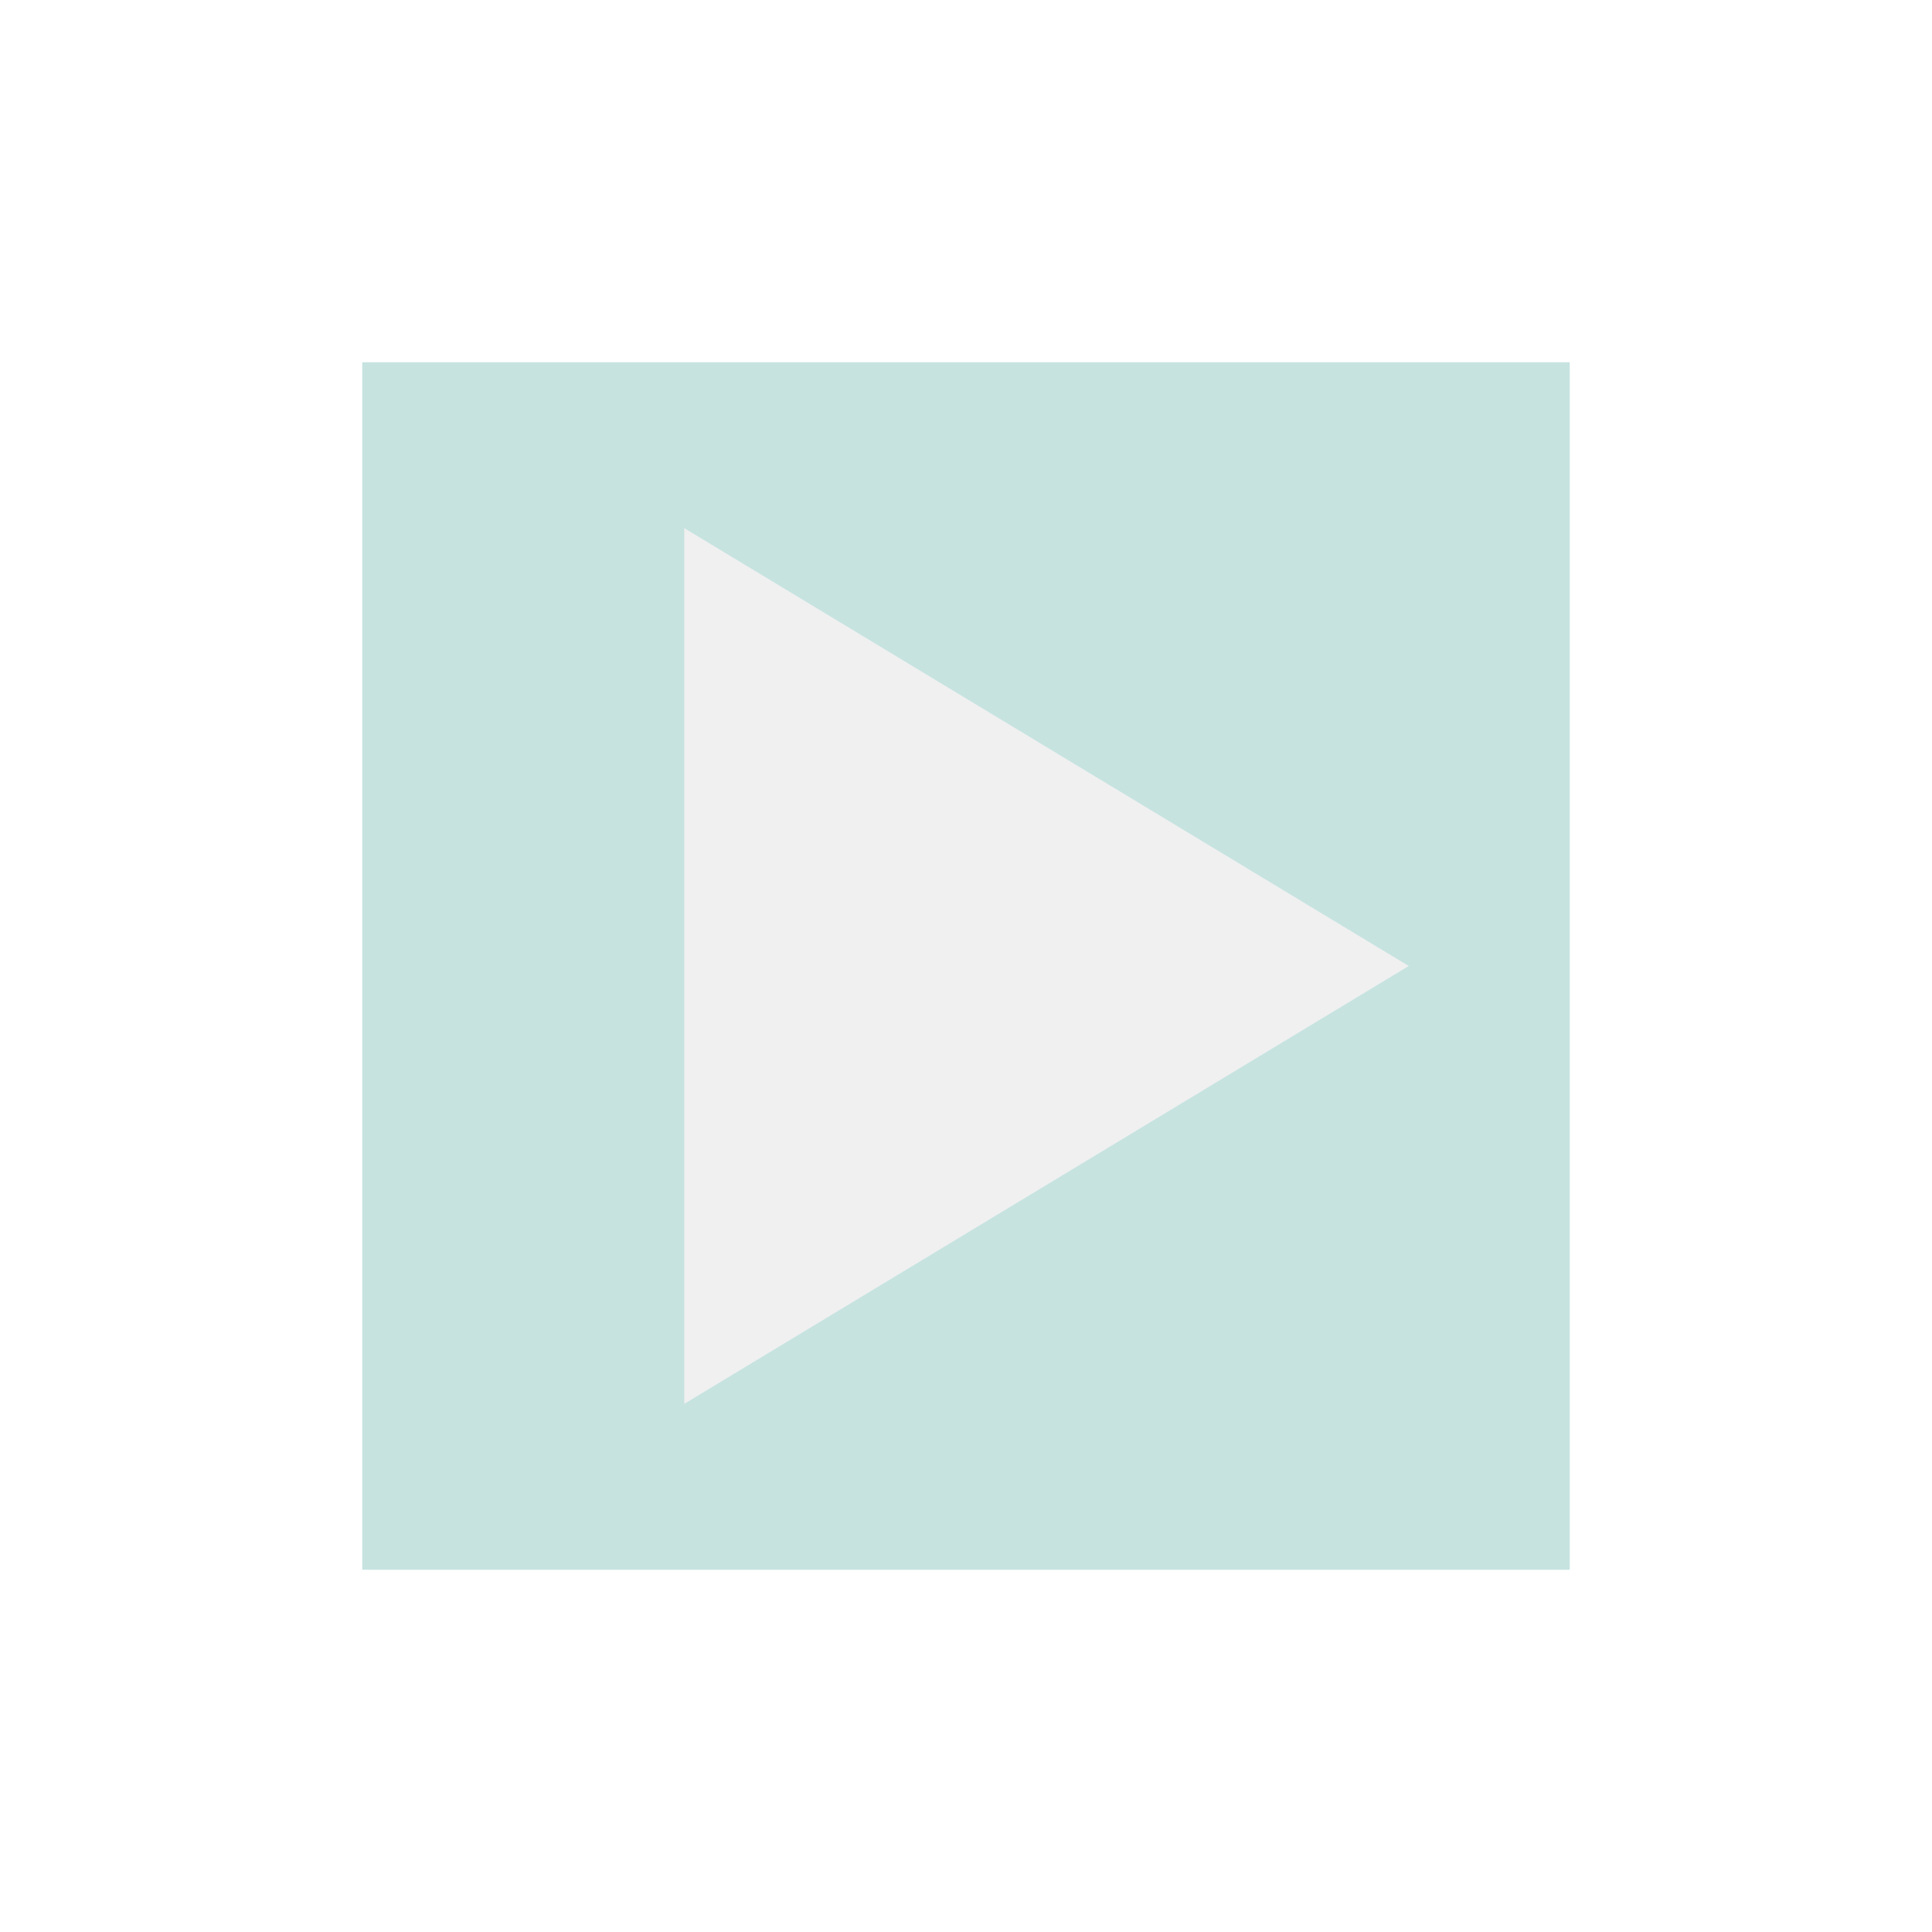
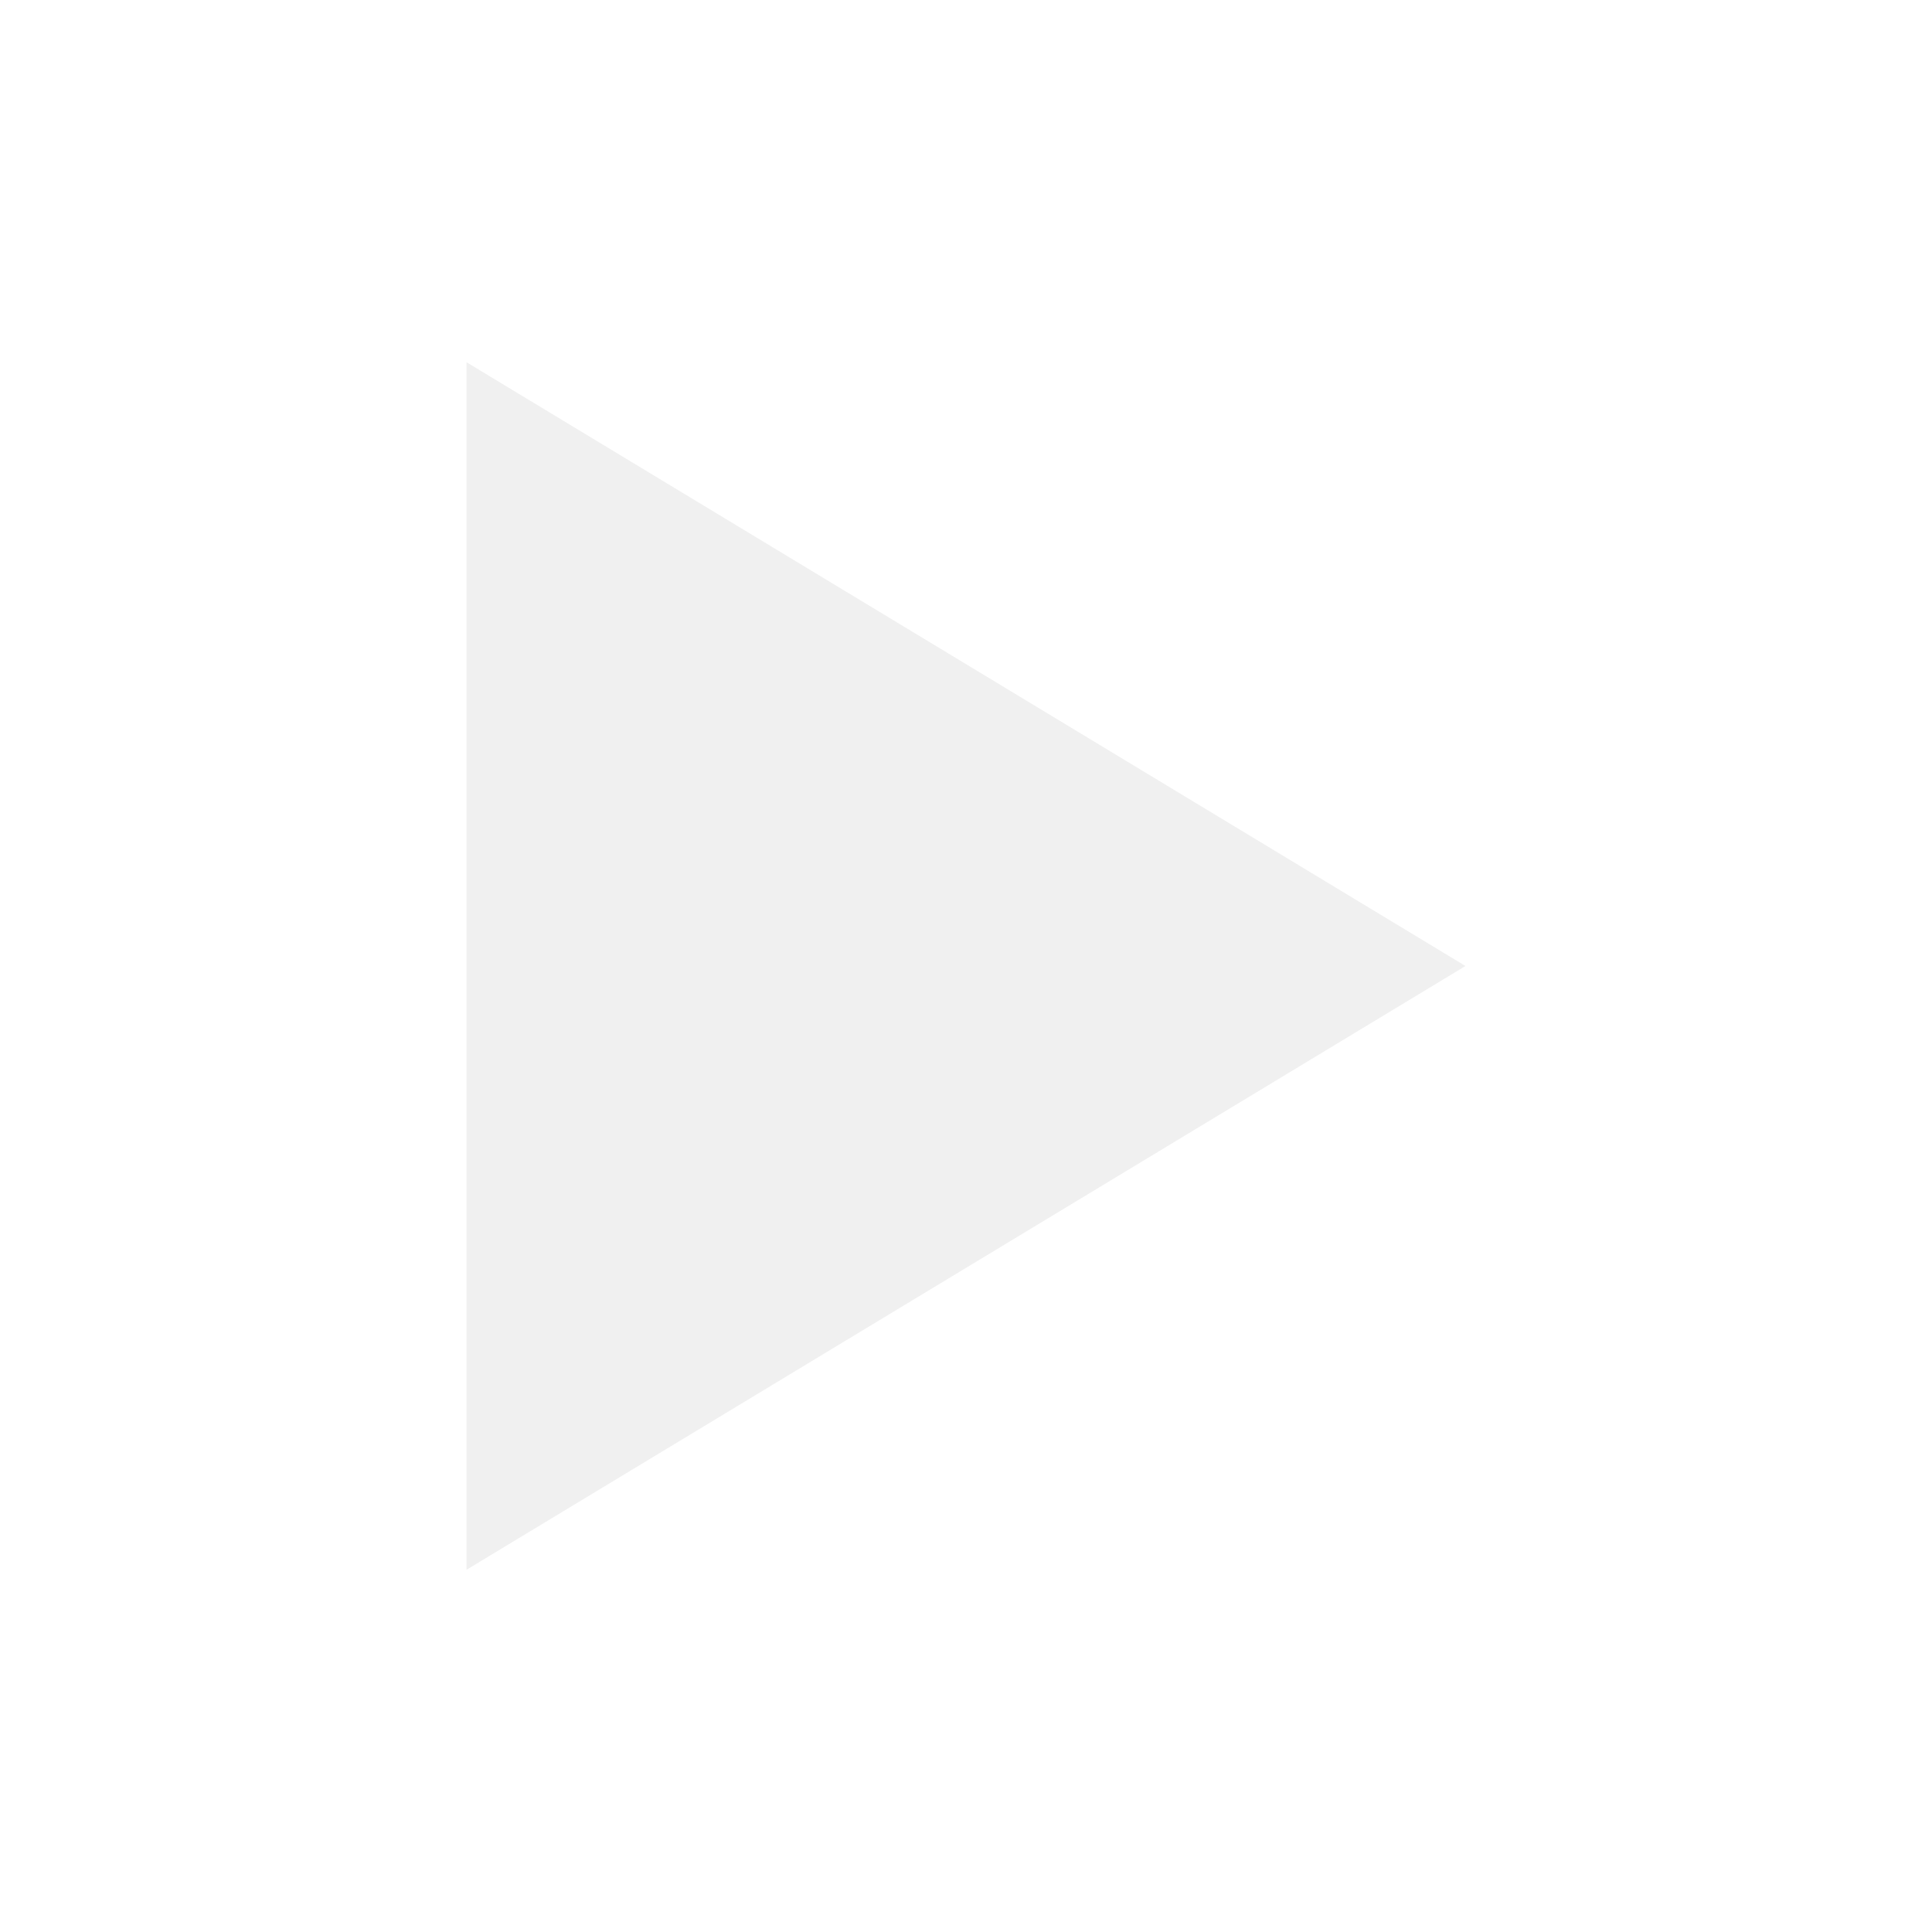
<svg xmlns="http://www.w3.org/2000/svg" version="1.1" id="Calque_1" x="0px" y="0px" viewBox="0 0 48 48" xml:space="preserve" width="48" height="48">
  <defs id="defs15" />
  <style type="text/css" id="style2">
	.st0{display:none;fill:#3D3D3D;}
	.st1{display:none;fill:#000100;}
	.st2{fill:#808080;}
</style>
  <rect x="0.5" y="19.6" class="st0" width="27.9" height="27.9" id="rect6" style="display:none;fill:#3d3d3d" />
  <path class="st1" d="M 28.9,48 H 0 V 19.1 H 28.9 Z M 1,47 H 27.9 V 20.1 H 1 Z" id="path8" style="display:none;fill:#000100" />
-   <g id="layer2" transform="translate(0,19.1)" style="display:inline">
-     <rect style="display:inline;opacity:1;vector-effect:none;fill:#c6e3e0;fill-opacity:1;stroke:none;stroke-width:12.292;stroke-linecap:square;stroke-linejoin:miter;stroke-miterlimit:4;stroke-dasharray:none;stroke-dashoffset:0;stroke-opacity:1;paint-order:stroke fill markers" id="rect22" width="30" height="30" x="9" y="-10.1" />
+   <g id="layer2" transform="translate(0,19.1)" style="display:none">
+     <rect style="display:inline;opacity:1;vector-effect:none;fill:#c6e3e0;fill-opacity:1;stroke:none;stroke-width:16.389;stroke-linecap:square;stroke-linejoin:miter;stroke-miterlimit:4;stroke-dasharray:none;stroke-dashoffset:0;stroke-opacity:1;paint-order:stroke fill markers" id="rect22" width="40" height="40" x="4" y="-15.1" />
  </g>
  <g id="layer1" style="display:inline" transform="translate(0,19.1)">
-     <path style="fill:#f0f0f0;stroke-width:1.978;fill-opacity:1;stroke:none" class="st2" d="M 17,-5.979 35,4.9 17,15.779 Z" id="path10" />
+     <path style="fill:#f0f0f0;fill-opacity:1;stroke:none;stroke-width:2.727" class="st2" d="M 11.591,-10.1 36.409,4.9 11.591,19.9 Z" id="path10" />
  </g>
</svg>
